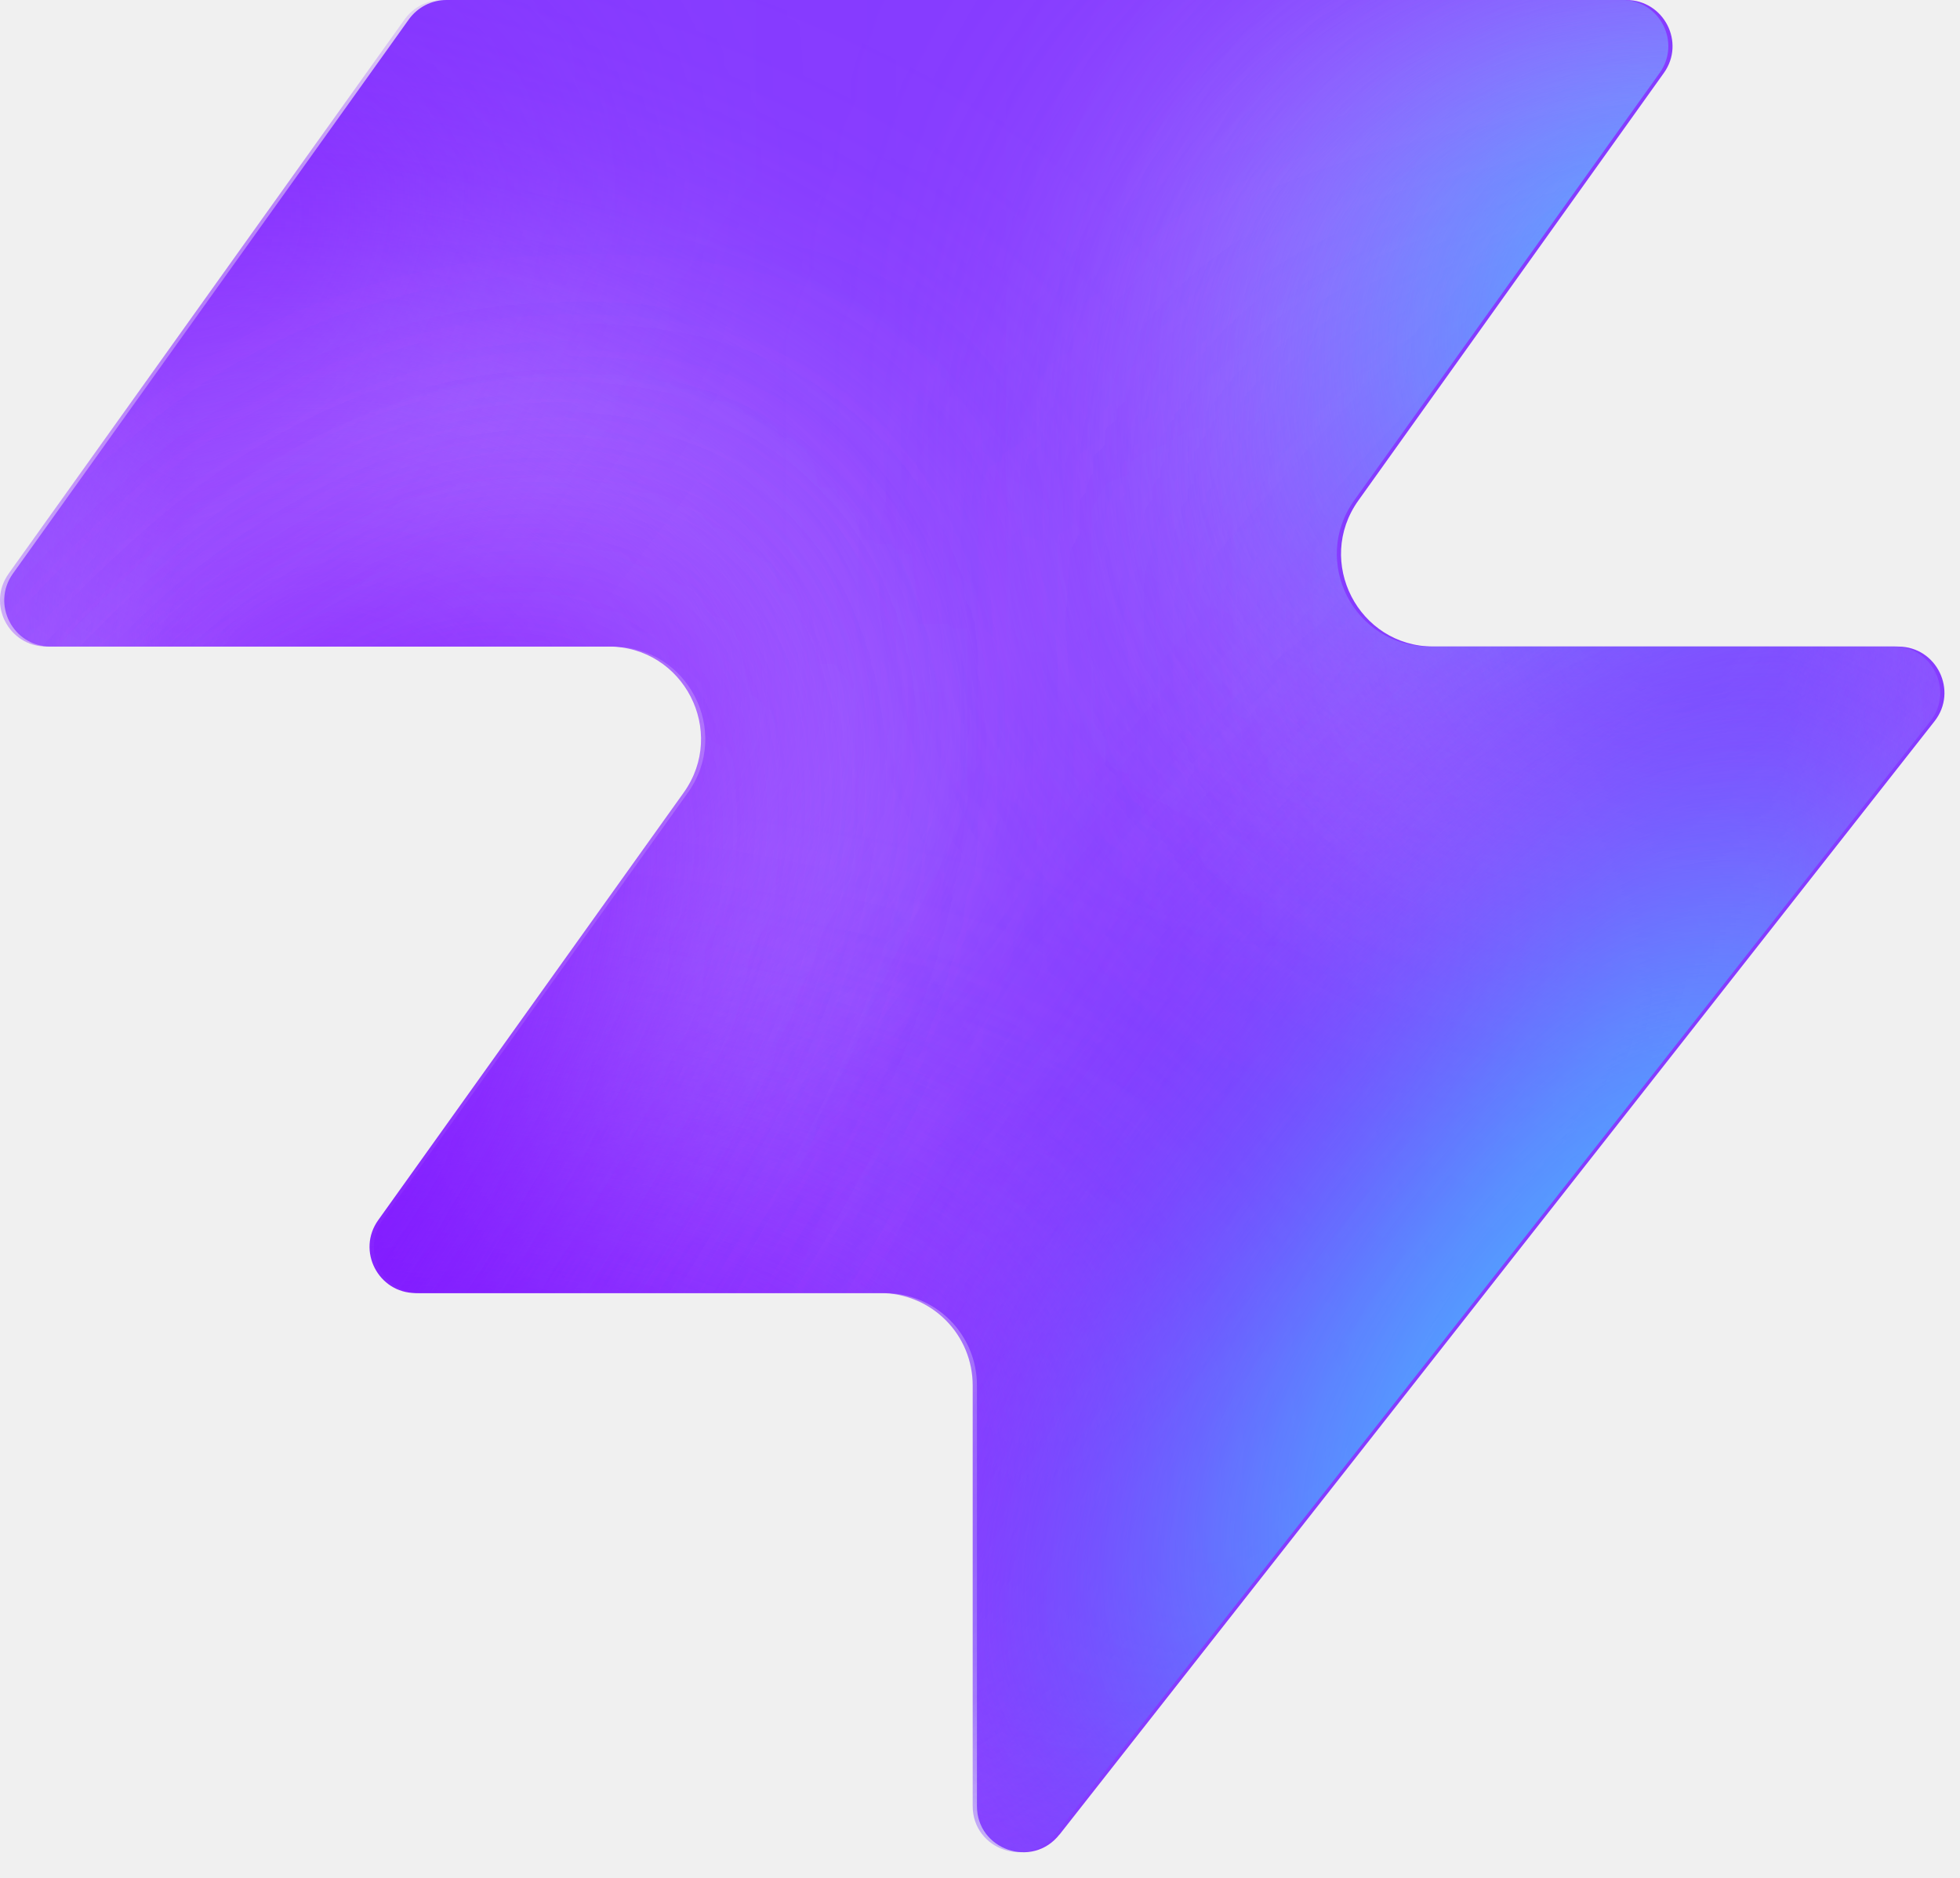
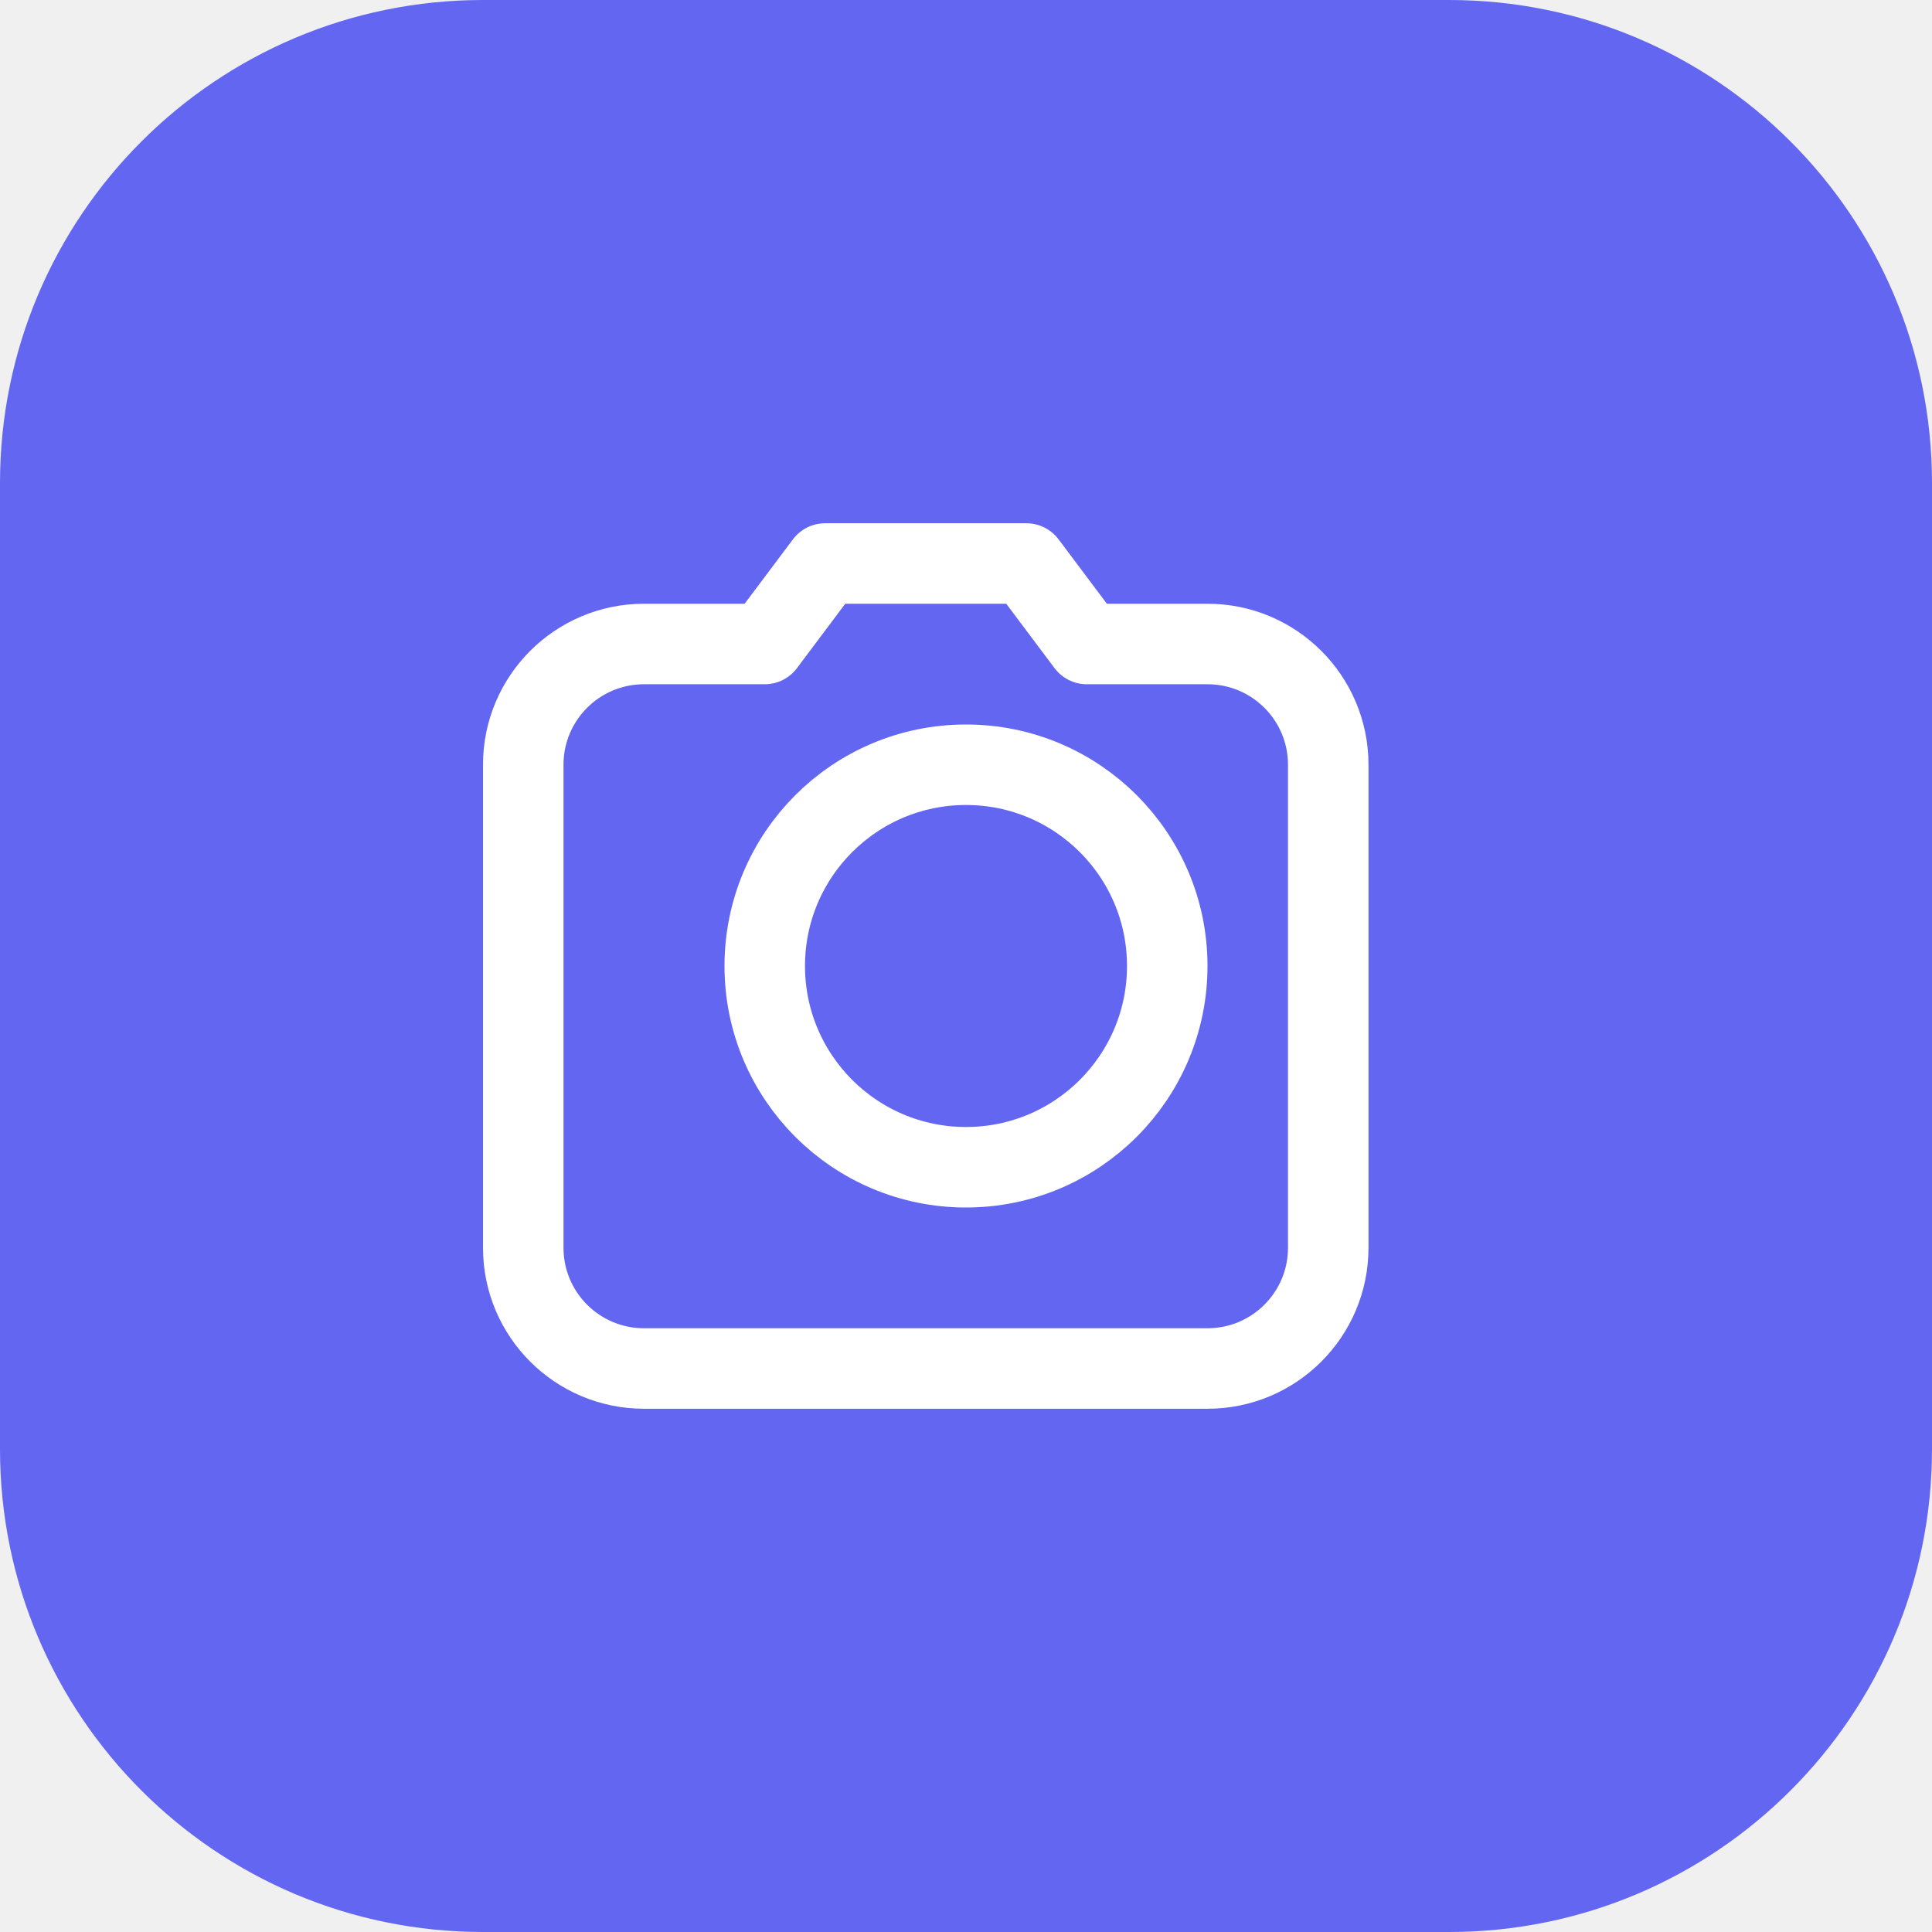
- <svg xmlns="http://www.w3.org/2000/svg" width="48" height="46" fill="none" viewBox="0 0 48 46">
-   <path fill="#863bff" d="M25.946 44.938c-.664.845-2.021.375-2.021-.698V33.937a2.26 2.26 0 0 0-2.262-2.262H10.287c-.92 0-1.456-1.04-.92-1.788l7.48-10.471c1.07-1.497 0-3.578-1.842-3.578H1.237c-.92 0-1.456-1.04-.92-1.788L10.013.474c.214-.297.556-.474.92-.474h28.894c.92 0 1.456 1.04.92 1.788l-7.48 10.471c-1.07 1.498 0 3.579 1.842 3.579h11.377c.943 0 1.473 1.088.89 1.83L25.947 44.94z" style="fill:#863bff;fill:color(display-p3 .525 .23 1);fill-opacity:1" />
-   <mask id="a" width="48" height="46" x="0" y="0" maskUnits="userSpaceOnUse" style="mask-type:alpha">
-     <path fill="#000" d="M25.842 44.938c-.664.844-2.021.375-2.021-.698V33.937a2.26 2.26 0 0 0-2.262-2.262H10.183c-.92 0-1.456-1.04-.92-1.788l7.48-10.471c1.07-1.498 0-3.579-1.842-3.579H1.133c-.92 0-1.456-1.04-.92-1.787L9.91.473c.214-.297.556-.474.92-.474h28.894c.92 0 1.456 1.04.92 1.788l-7.48 10.471c-1.07 1.498 0 3.578 1.842 3.578h11.377c.943 0 1.473 1.088.89 1.832L25.843 44.94z" style="fill:#000;fill-opacity:1" />
-   </mask>
-   <g mask="url(#a)">
-     <g filter="url(#b)">
-       <ellipse cx="5.508" cy="14.704" fill="#ede6ff" rx="5.508" ry="14.704" style="fill:#ede6ff;fill:color(display-p3 .927 .903 1);fill-opacity:1" transform="matrix(.00324 1 1 -.00324 -4.47 31.516)" />
-     </g>
-     <g filter="url(#c)">
-       <ellipse cx="10.399" cy="29.851" fill="#ede6ff" rx="10.399" ry="29.851" style="fill:#ede6ff;fill:color(display-p3 .927 .903 1);fill-opacity:1" transform="matrix(.00324 1 1 -.00324 -39.328 7.883)" />
-     </g>
-     <g filter="url(#d)">
-       <ellipse cx="5.508" cy="30.487" fill="#7e14ff" rx="5.508" ry="30.487" style="fill:#7e14ff;fill:color(display-p3 .492 .077 1);fill-opacity:1" transform="rotate(89.814 -25.913 -14.639)scale(1 -1)" />
-     </g>
-     <g filter="url(#e)">
-       <ellipse cx="5.508" cy="30.599" fill="#7e14ff" rx="5.508" ry="30.599" style="fill:#7e14ff;fill:color(display-p3 .492 .077 1);fill-opacity:1" transform="rotate(89.814 -32.644 -3.334)scale(1 -1)" />
-     </g>
-     <g filter="url(#f)">
-       <ellipse cx="5.508" cy="30.599" fill="#7e14ff" rx="5.508" ry="30.599" style="fill:#7e14ff;fill:color(display-p3 .492 .077 1);fill-opacity:1" transform="matrix(.00324 1 1 -.00324 -34.34 30.47)" />
-     </g>
-     <g filter="url(#g)">
-       <ellipse cx="14.072" cy="22.078" fill="#ede6ff" rx="14.072" ry="22.078" style="fill:#ede6ff;fill:color(display-p3 .927 .903 1);fill-opacity:1" transform="rotate(93.35 24.506 48.493)scale(-1 1)" />
-     </g>
-     <g filter="url(#h)">
-       <ellipse cx="3.47" cy="21.501" fill="#7e14ff" rx="3.47" ry="21.501" style="fill:#7e14ff;fill:color(display-p3 .492 .077 1);fill-opacity:1" transform="rotate(89.009 28.708 47.59)scale(-1 1)" />
-     </g>
-     <g filter="url(#i)">
-       <ellipse cx="3.47" cy="21.501" fill="#7e14ff" rx="3.47" ry="21.501" style="fill:#7e14ff;fill:color(display-p3 .492 .077 1);fill-opacity:1" transform="rotate(89.009 28.708 47.59)scale(-1 1)" />
-     </g>
-     <g filter="url(#j)">
-       <ellipse cx=".387" cy="8.972" fill="#7e14ff" rx="4.407" ry="29.108" style="fill:#7e14ff;fill:color(display-p3 .492 .077 1);fill-opacity:1" transform="rotate(39.51 .387 8.972)" />
-     </g>
-     <g filter="url(#k)">
-       <ellipse cx="47.523" cy="-6.092" fill="#7e14ff" rx="4.407" ry="29.108" style="fill:#7e14ff;fill:color(display-p3 .492 .077 1);fill-opacity:1" transform="rotate(37.892 47.523 -6.092)" />
-     </g>
-     <g filter="url(#l)">
-       <ellipse cx="41.412" cy="6.333" fill="#47bfff" rx="5.971" ry="9.665" style="fill:#47bfff;fill:color(display-p3 .28 .748 1);fill-opacity:1" transform="rotate(37.892 41.412 6.333)" />
-     </g>
-     <g filter="url(#m)">
-       <ellipse cx="-1.879" cy="38.332" fill="#7e14ff" rx="4.407" ry="29.108" style="fill:#7e14ff;fill:color(display-p3 .492 .077 1);fill-opacity:1" transform="rotate(37.892 -1.88 38.332)" />
-     </g>
-     <g filter="url(#n)">
-       <ellipse cx="-1.879" cy="38.332" fill="#7e14ff" rx="4.407" ry="29.108" style="fill:#7e14ff;fill:color(display-p3 .492 .077 1);fill-opacity:1" transform="rotate(37.892 -1.88 38.332)" />
-     </g>
-     <g filter="url(#o)">
-       <ellipse cx="35.651" cy="29.907" fill="#7e14ff" rx="4.407" ry="29.108" style="fill:#7e14ff;fill:color(display-p3 .492 .077 1);fill-opacity:1" transform="rotate(37.892 35.651 29.907)" />
-     </g>
-     <g filter="url(#p)">
-       <ellipse cx="38.418" cy="32.4" fill="#47bfff" rx="5.971" ry="15.297" style="fill:#47bfff;fill:color(display-p3 .28 .748 1);fill-opacity:1" transform="rotate(37.892 38.418 32.4)" />
-     </g>
-   </g>
-   <defs>
-     <filter id="b" width="60.045" height="41.654" x="-19.77" y="16.149" color-interpolation-filters="sRGB" filterUnits="userSpaceOnUse">
-       <feFlood flood-opacity="0" result="BackgroundImageFix" />
-       <feBlend in="SourceGraphic" in2="BackgroundImageFix" result="shape" />
-       <feGaussianBlur result="effect1_foregroundBlur_2002_17158" stdDeviation="7.659" />
-     </filter>
-     <filter id="c" width="90.34" height="51.437" x="-54.613" y="-7.533" color-interpolation-filters="sRGB" filterUnits="userSpaceOnUse">
-       <feFlood flood-opacity="0" result="BackgroundImageFix" />
-       <feBlend in="SourceGraphic" in2="BackgroundImageFix" result="shape" />
-       <feGaussianBlur result="effect1_foregroundBlur_2002_17158" stdDeviation="7.659" />
-     </filter>
-     <filter id="d" width="79.355" height="29.4" x="-49.64" y="2.03" color-interpolation-filters="sRGB" filterUnits="userSpaceOnUse">
-       <feFlood flood-opacity="0" result="BackgroundImageFix" />
-       <feBlend in="SourceGraphic" in2="BackgroundImageFix" result="shape" />
-       <feGaussianBlur result="effect1_foregroundBlur_2002_17158" stdDeviation="4.596" />
-     </filter>
-     <filter id="e" width="79.579" height="29.4" x="-45.045" y="20.029" color-interpolation-filters="sRGB" filterUnits="userSpaceOnUse">
-       <feFlood flood-opacity="0" result="BackgroundImageFix" />
-       <feBlend in="SourceGraphic" in2="BackgroundImageFix" result="shape" />
-       <feGaussianBlur result="effect1_foregroundBlur_2002_17158" stdDeviation="4.596" />
-     </filter>
-     <filter id="f" width="79.579" height="29.4" x="-43.513" y="21.178" color-interpolation-filters="sRGB" filterUnits="userSpaceOnUse">
-       <feFlood flood-opacity="0" result="BackgroundImageFix" />
-       <feBlend in="SourceGraphic" in2="BackgroundImageFix" result="shape" />
-       <feGaussianBlur result="effect1_foregroundBlur_2002_17158" stdDeviation="4.596" />
-     </filter>
-     <filter id="g" width="74.749" height="58.852" x="15.756" y="-17.901" color-interpolation-filters="sRGB" filterUnits="userSpaceOnUse">
-       <feFlood flood-opacity="0" result="BackgroundImageFix" />
-       <feBlend in="SourceGraphic" in2="BackgroundImageFix" result="shape" />
-       <feGaussianBlur result="effect1_foregroundBlur_2002_17158" stdDeviation="7.659" />
-     </filter>
-     <filter id="h" width="61.377" height="25.362" x="23.548" y="2.284" color-interpolation-filters="sRGB" filterUnits="userSpaceOnUse">
-       <feFlood flood-opacity="0" result="BackgroundImageFix" />
-       <feBlend in="SourceGraphic" in2="BackgroundImageFix" result="shape" />
-       <feGaussianBlur result="effect1_foregroundBlur_2002_17158" stdDeviation="4.596" />
-     </filter>
-     <filter id="i" width="61.377" height="25.362" x="23.548" y="2.284" color-interpolation-filters="sRGB" filterUnits="userSpaceOnUse">
-       <feFlood flood-opacity="0" result="BackgroundImageFix" />
-       <feBlend in="SourceGraphic" in2="BackgroundImageFix" result="shape" />
-       <feGaussianBlur result="effect1_foregroundBlur_2002_17158" stdDeviation="4.596" />
-     </filter>
-     <filter id="j" width="56.045" height="63.649" x="-27.636" y="-22.853" color-interpolation-filters="sRGB" filterUnits="userSpaceOnUse">
-       <feFlood flood-opacity="0" result="BackgroundImageFix" />
-       <feBlend in="SourceGraphic" in2="BackgroundImageFix" result="shape" />
-       <feGaussianBlur result="effect1_foregroundBlur_2002_17158" stdDeviation="4.596" />
-     </filter>
-     <filter id="k" width="54.814" height="64.646" x="20.116" y="-38.415" color-interpolation-filters="sRGB" filterUnits="userSpaceOnUse">
-       <feFlood flood-opacity="0" result="BackgroundImageFix" />
-       <feBlend in="SourceGraphic" in2="BackgroundImageFix" result="shape" />
-       <feGaussianBlur result="effect1_foregroundBlur_2002_17158" stdDeviation="4.596" />
-     </filter>
-     <filter id="l" width="33.541" height="35.313" x="24.641" y="-11.323" color-interpolation-filters="sRGB" filterUnits="userSpaceOnUse">
-       <feFlood flood-opacity="0" result="BackgroundImageFix" />
-       <feBlend in="SourceGraphic" in2="BackgroundImageFix" result="shape" />
-       <feGaussianBlur result="effect1_foregroundBlur_2002_17158" stdDeviation="4.596" />
-     </filter>
-     <filter id="m" width="54.814" height="64.646" x="-29.286" y="6.009" color-interpolation-filters="sRGB" filterUnits="userSpaceOnUse">
-       <feFlood flood-opacity="0" result="BackgroundImageFix" />
-       <feBlend in="SourceGraphic" in2="BackgroundImageFix" result="shape" />
-       <feGaussianBlur result="effect1_foregroundBlur_2002_17158" stdDeviation="4.596" />
-     </filter>
-     <filter id="n" width="54.814" height="64.646" x="-29.286" y="6.009" color-interpolation-filters="sRGB" filterUnits="userSpaceOnUse">
-       <feFlood flood-opacity="0" result="BackgroundImageFix" />
-       <feBlend in="SourceGraphic" in2="BackgroundImageFix" result="shape" />
-       <feGaussianBlur result="effect1_foregroundBlur_2002_17158" stdDeviation="4.596" />
-     </filter>
-     <filter id="o" width="54.814" height="64.646" x="8.244" y="-2.416" color-interpolation-filters="sRGB" filterUnits="userSpaceOnUse">
-       <feFlood flood-opacity="0" result="BackgroundImageFix" />
-       <feBlend in="SourceGraphic" in2="BackgroundImageFix" result="shape" />
-       <feGaussianBlur result="effect1_foregroundBlur_2002_17158" stdDeviation="4.596" />
-     </filter>
-     <filter id="p" width="39.409" height="43.623" x="18.713" y="10.588" color-interpolation-filters="sRGB" filterUnits="userSpaceOnUse">
-       <feFlood flood-opacity="0" result="BackgroundImageFix" />
-       <feBlend in="SourceGraphic" in2="BackgroundImageFix" result="shape" />
-       <feGaussianBlur result="effect1_foregroundBlur_2002_17158" stdDeviation="4.596" />
-     </filter>
-   </defs>
+ <svg xmlns="http://www.w3.org/2000/svg" width="48" height="48" viewBox="0 0 48 48" fill="none">
+   <rect width="48" height="48" rx="12" fill="#6366f1" />
+   <path d="M30 16h-3l-1.5-2h-5L19 16h-3a3 3 0 0 0-3 3v12a3 3 0 0 0 3 3h14a3 3 0 0 0 3-3V19a3 3 0 0 0-3-3z" stroke="#fff" stroke-width="2" fill="none" stroke-linejoin="round" />
+   <circle cx="24" cy="24" r="5" stroke="#fff" stroke-width="2" fill="none" />
</svg>
